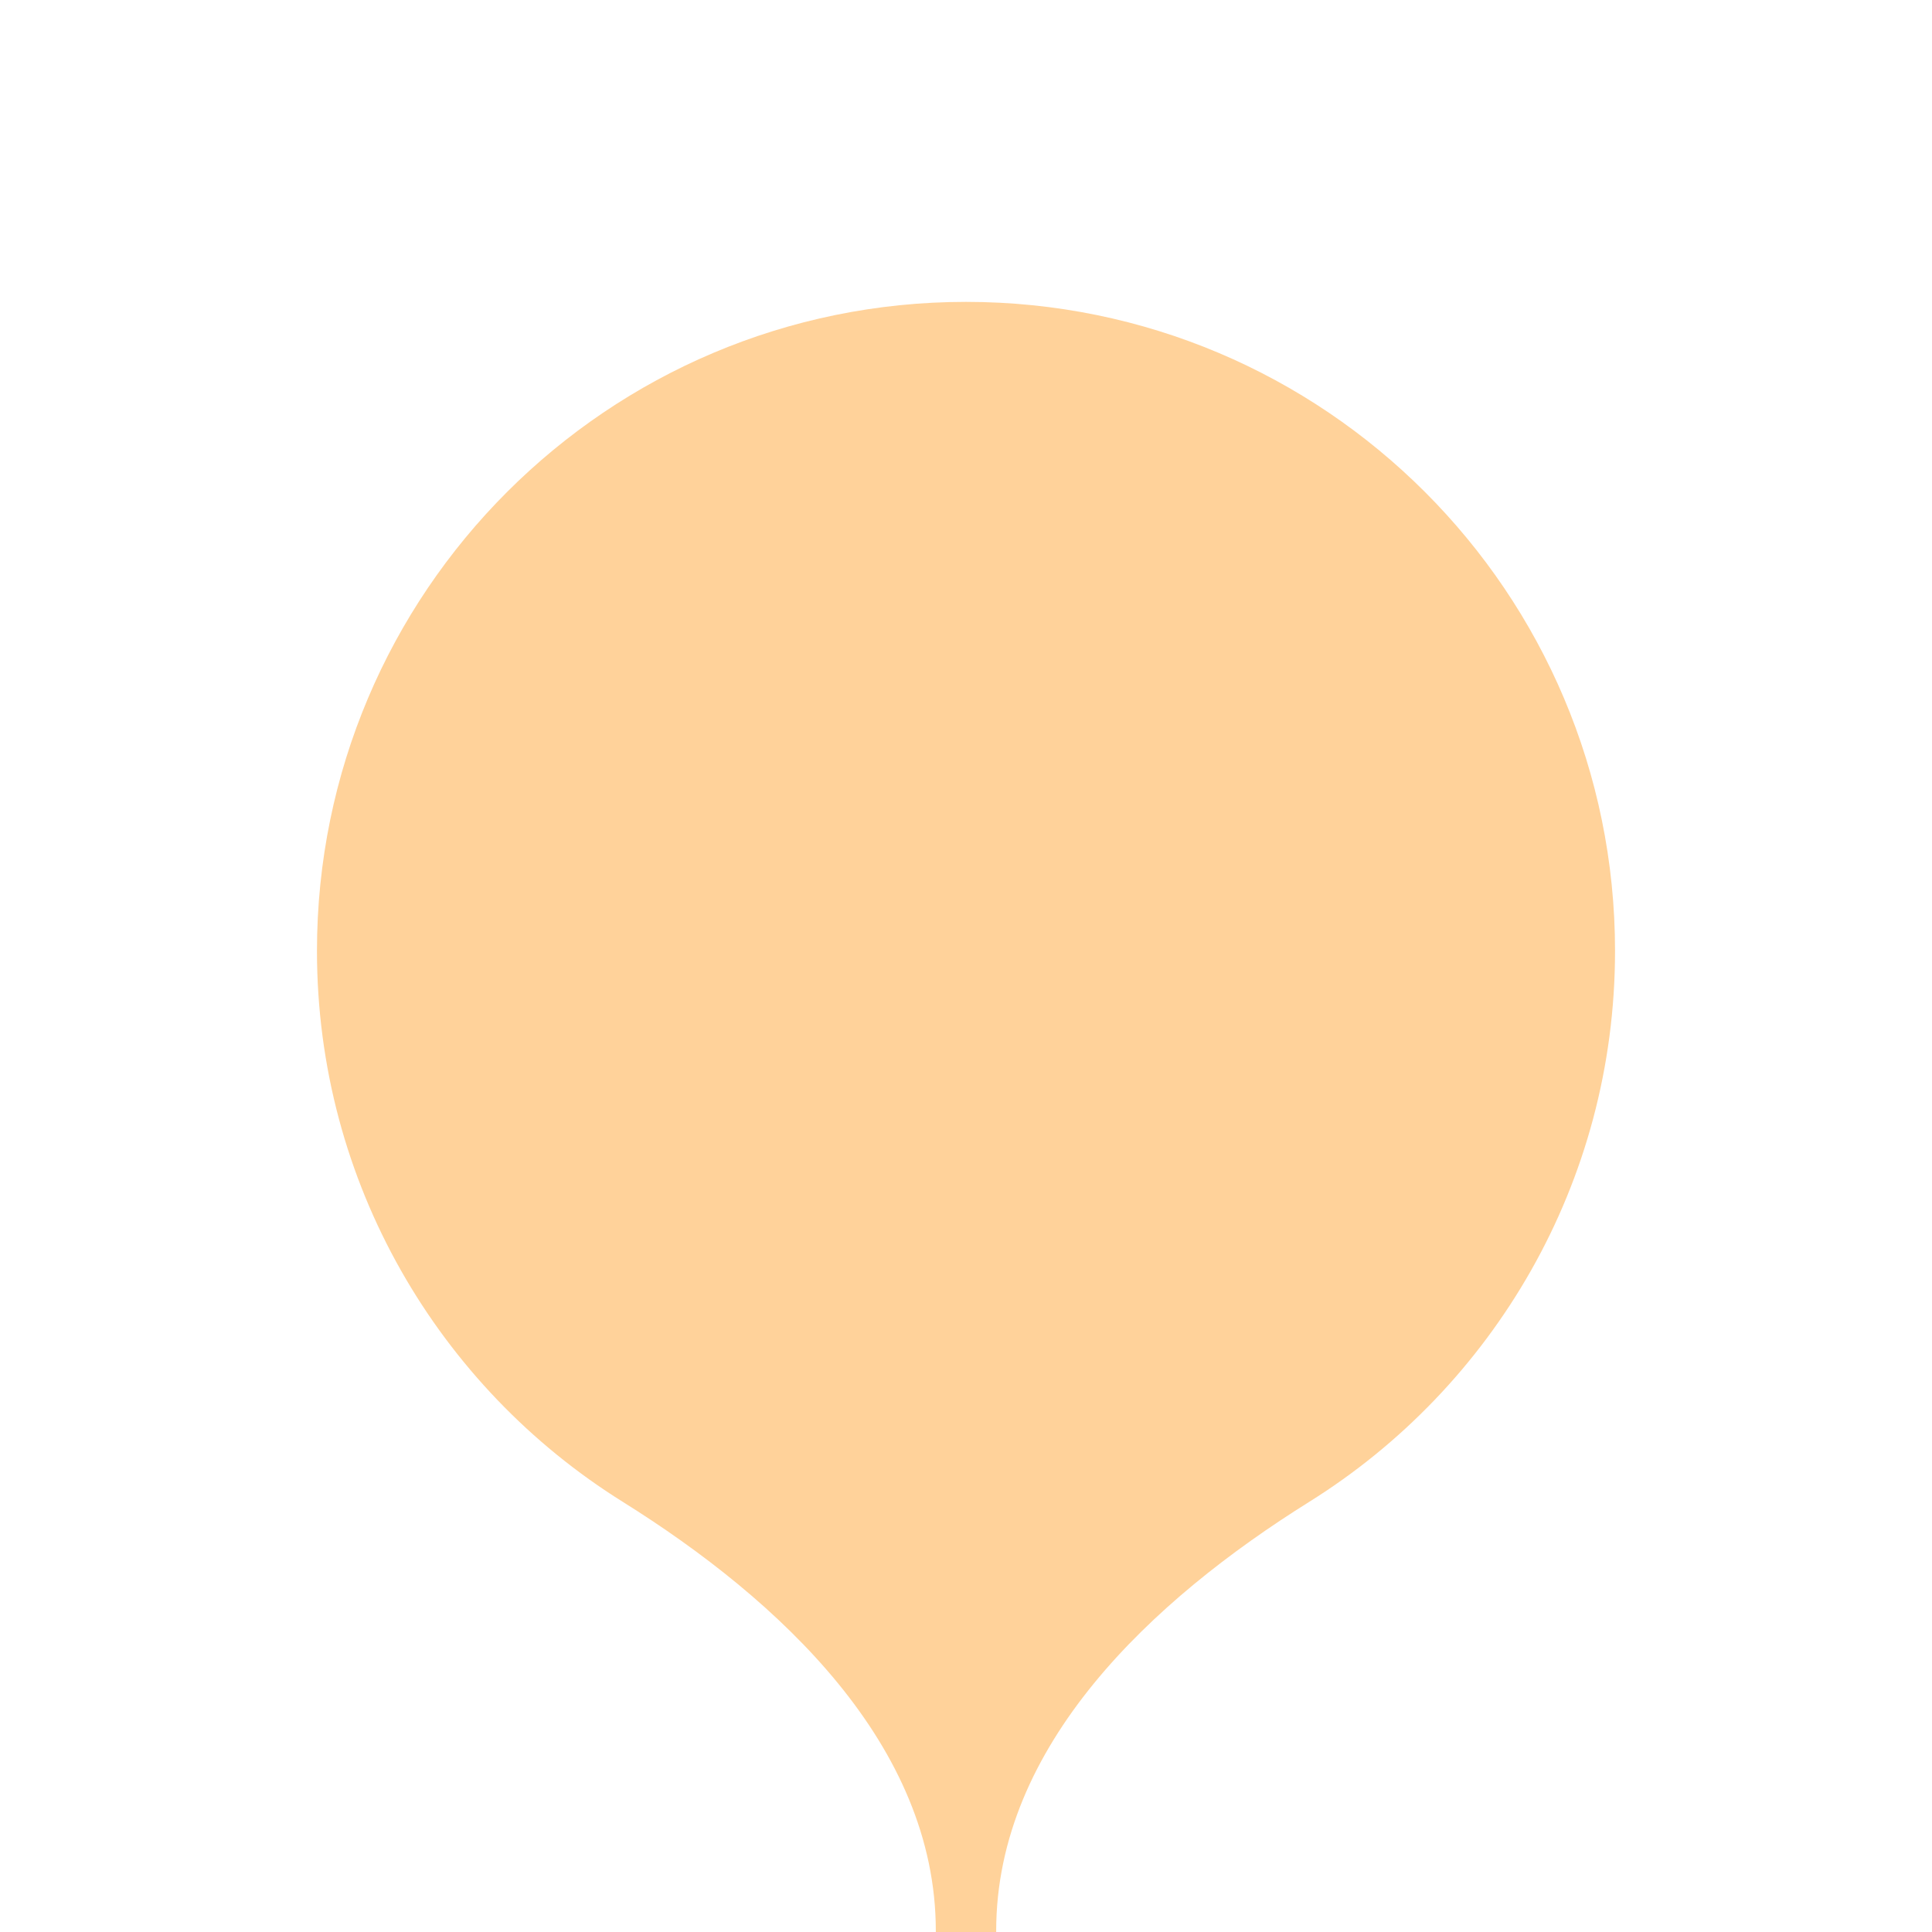
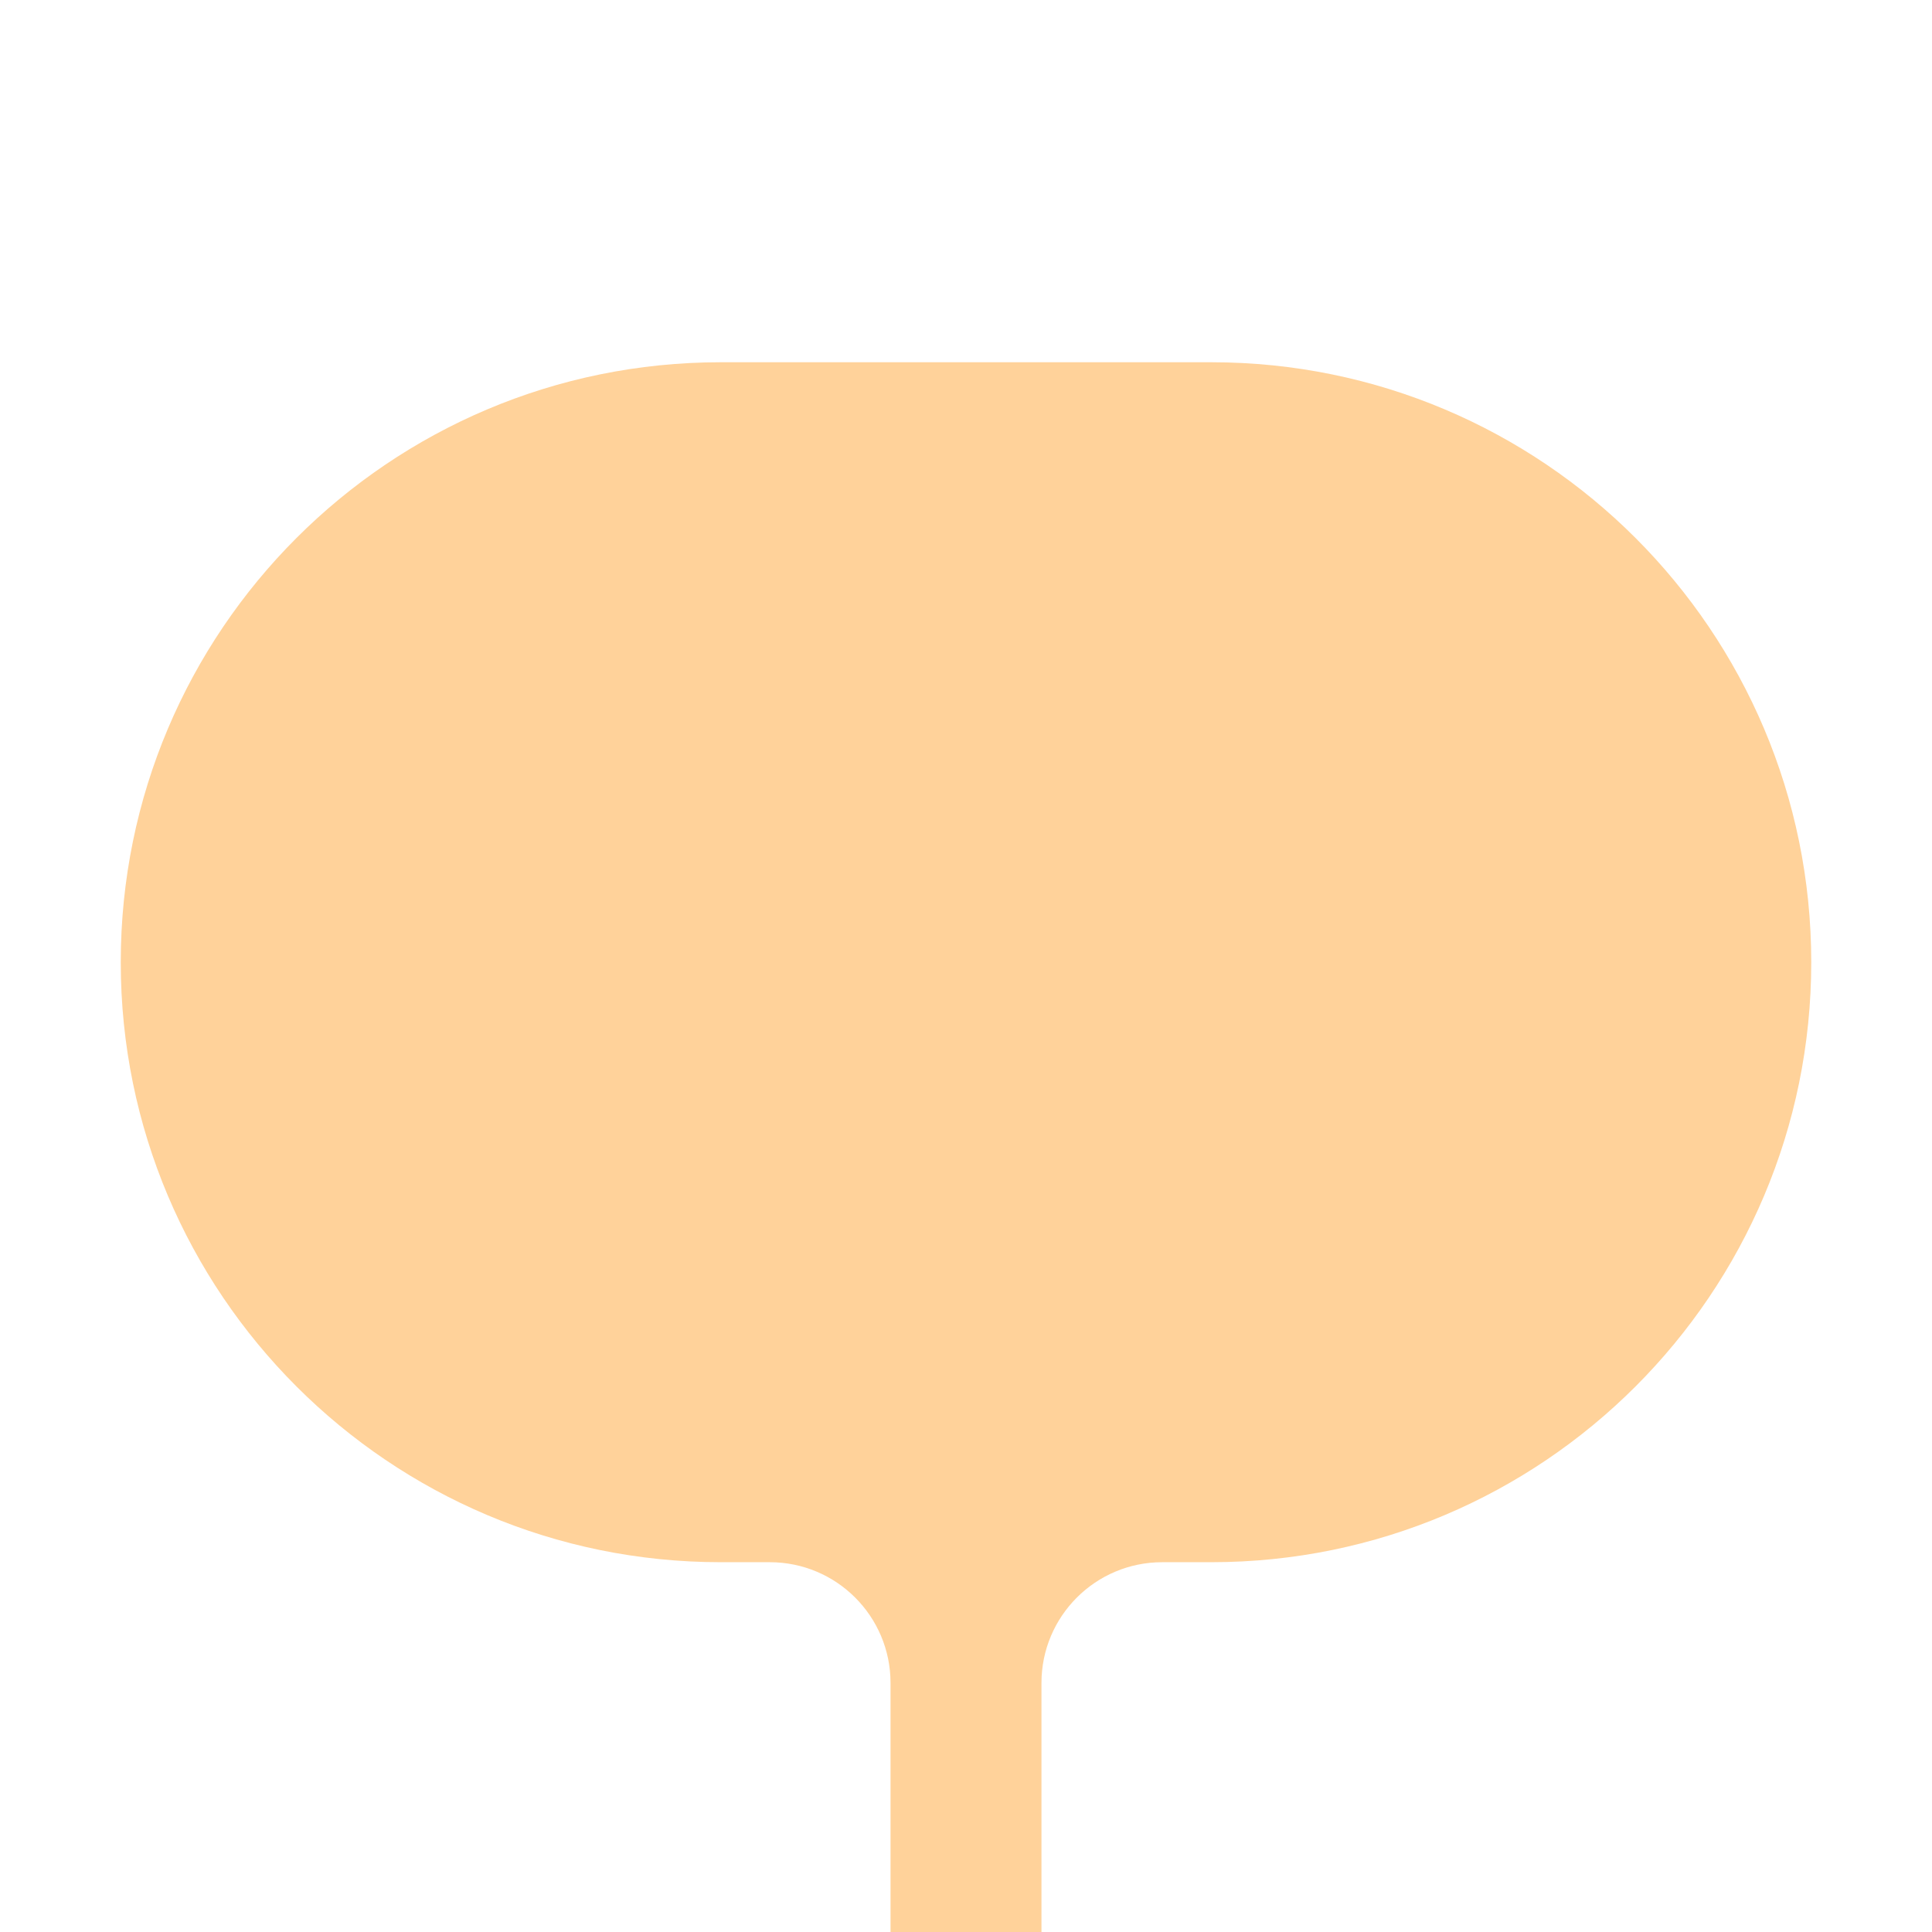
<svg xmlns="http://www.w3.org/2000/svg" width="1024" height="1024" viewBox="0 0 1024 1024">
-   <path transform="translate(168 160) scale(4)" d="M86 0C133.496 0 172 38.504 172 86C172 116.788 155.821 143.796 131.502 158.988C110.649 172.015 90 191.261 90 215.848V439C90 441.209 88.209 443 86 443C83.791 443 82 441.209 82 439V215.848C82 191.261 61.351 172.015 40.498 158.988C16.179 143.796 0 116.788 0 86C0 38.504 38.504 0 86 0Z" fill="#FFD29A" />
+   <path transform="translate(64 192) scale(4)" d="M144.5 0C188.407 2.06165e-06 224 35.593 224 79.5C224 123.407 188.407 159 144.5 159H138C129.163 159 122 166.163 122 175V425C122 430.523 117.523 435 112 435C106.477 435 102 430.523 102 425V175C102 166.163 94.837 159 86 159H79.5C35.593 159 0 123.407 0 79.5C0 35.593 35.593 0 79.5 0H144.5Z" fill="#FFD29A" />
</svg>
